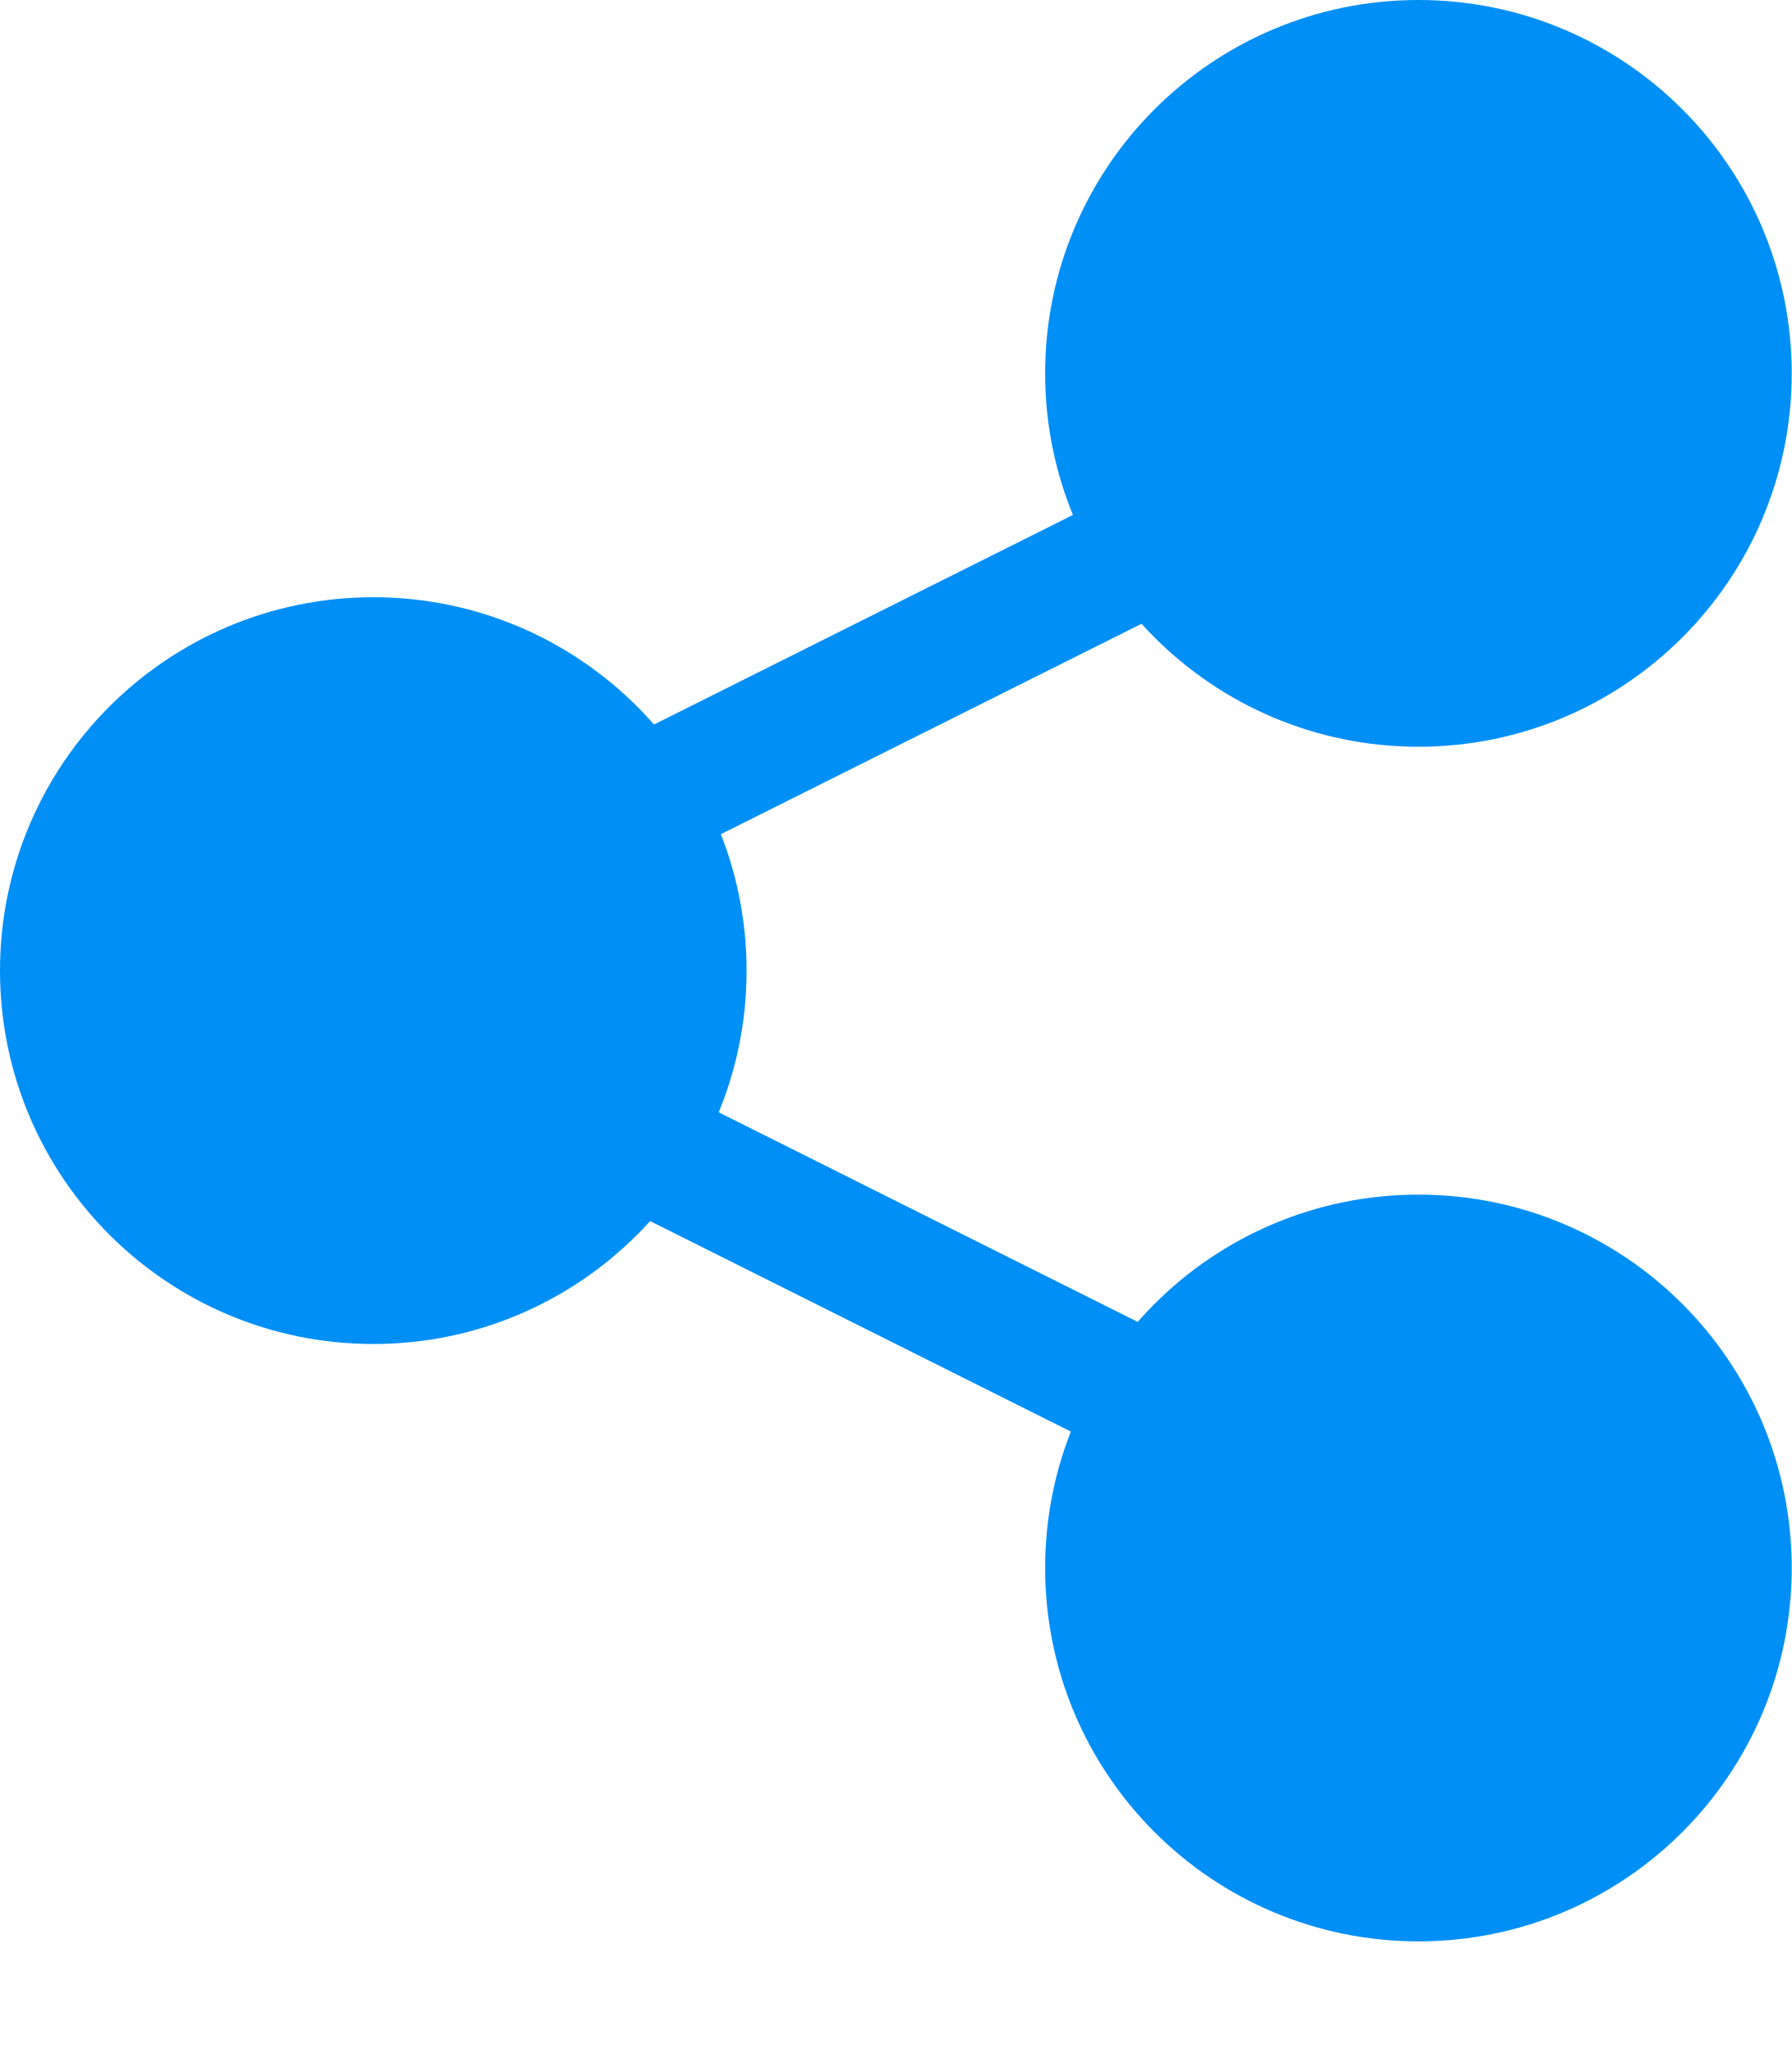
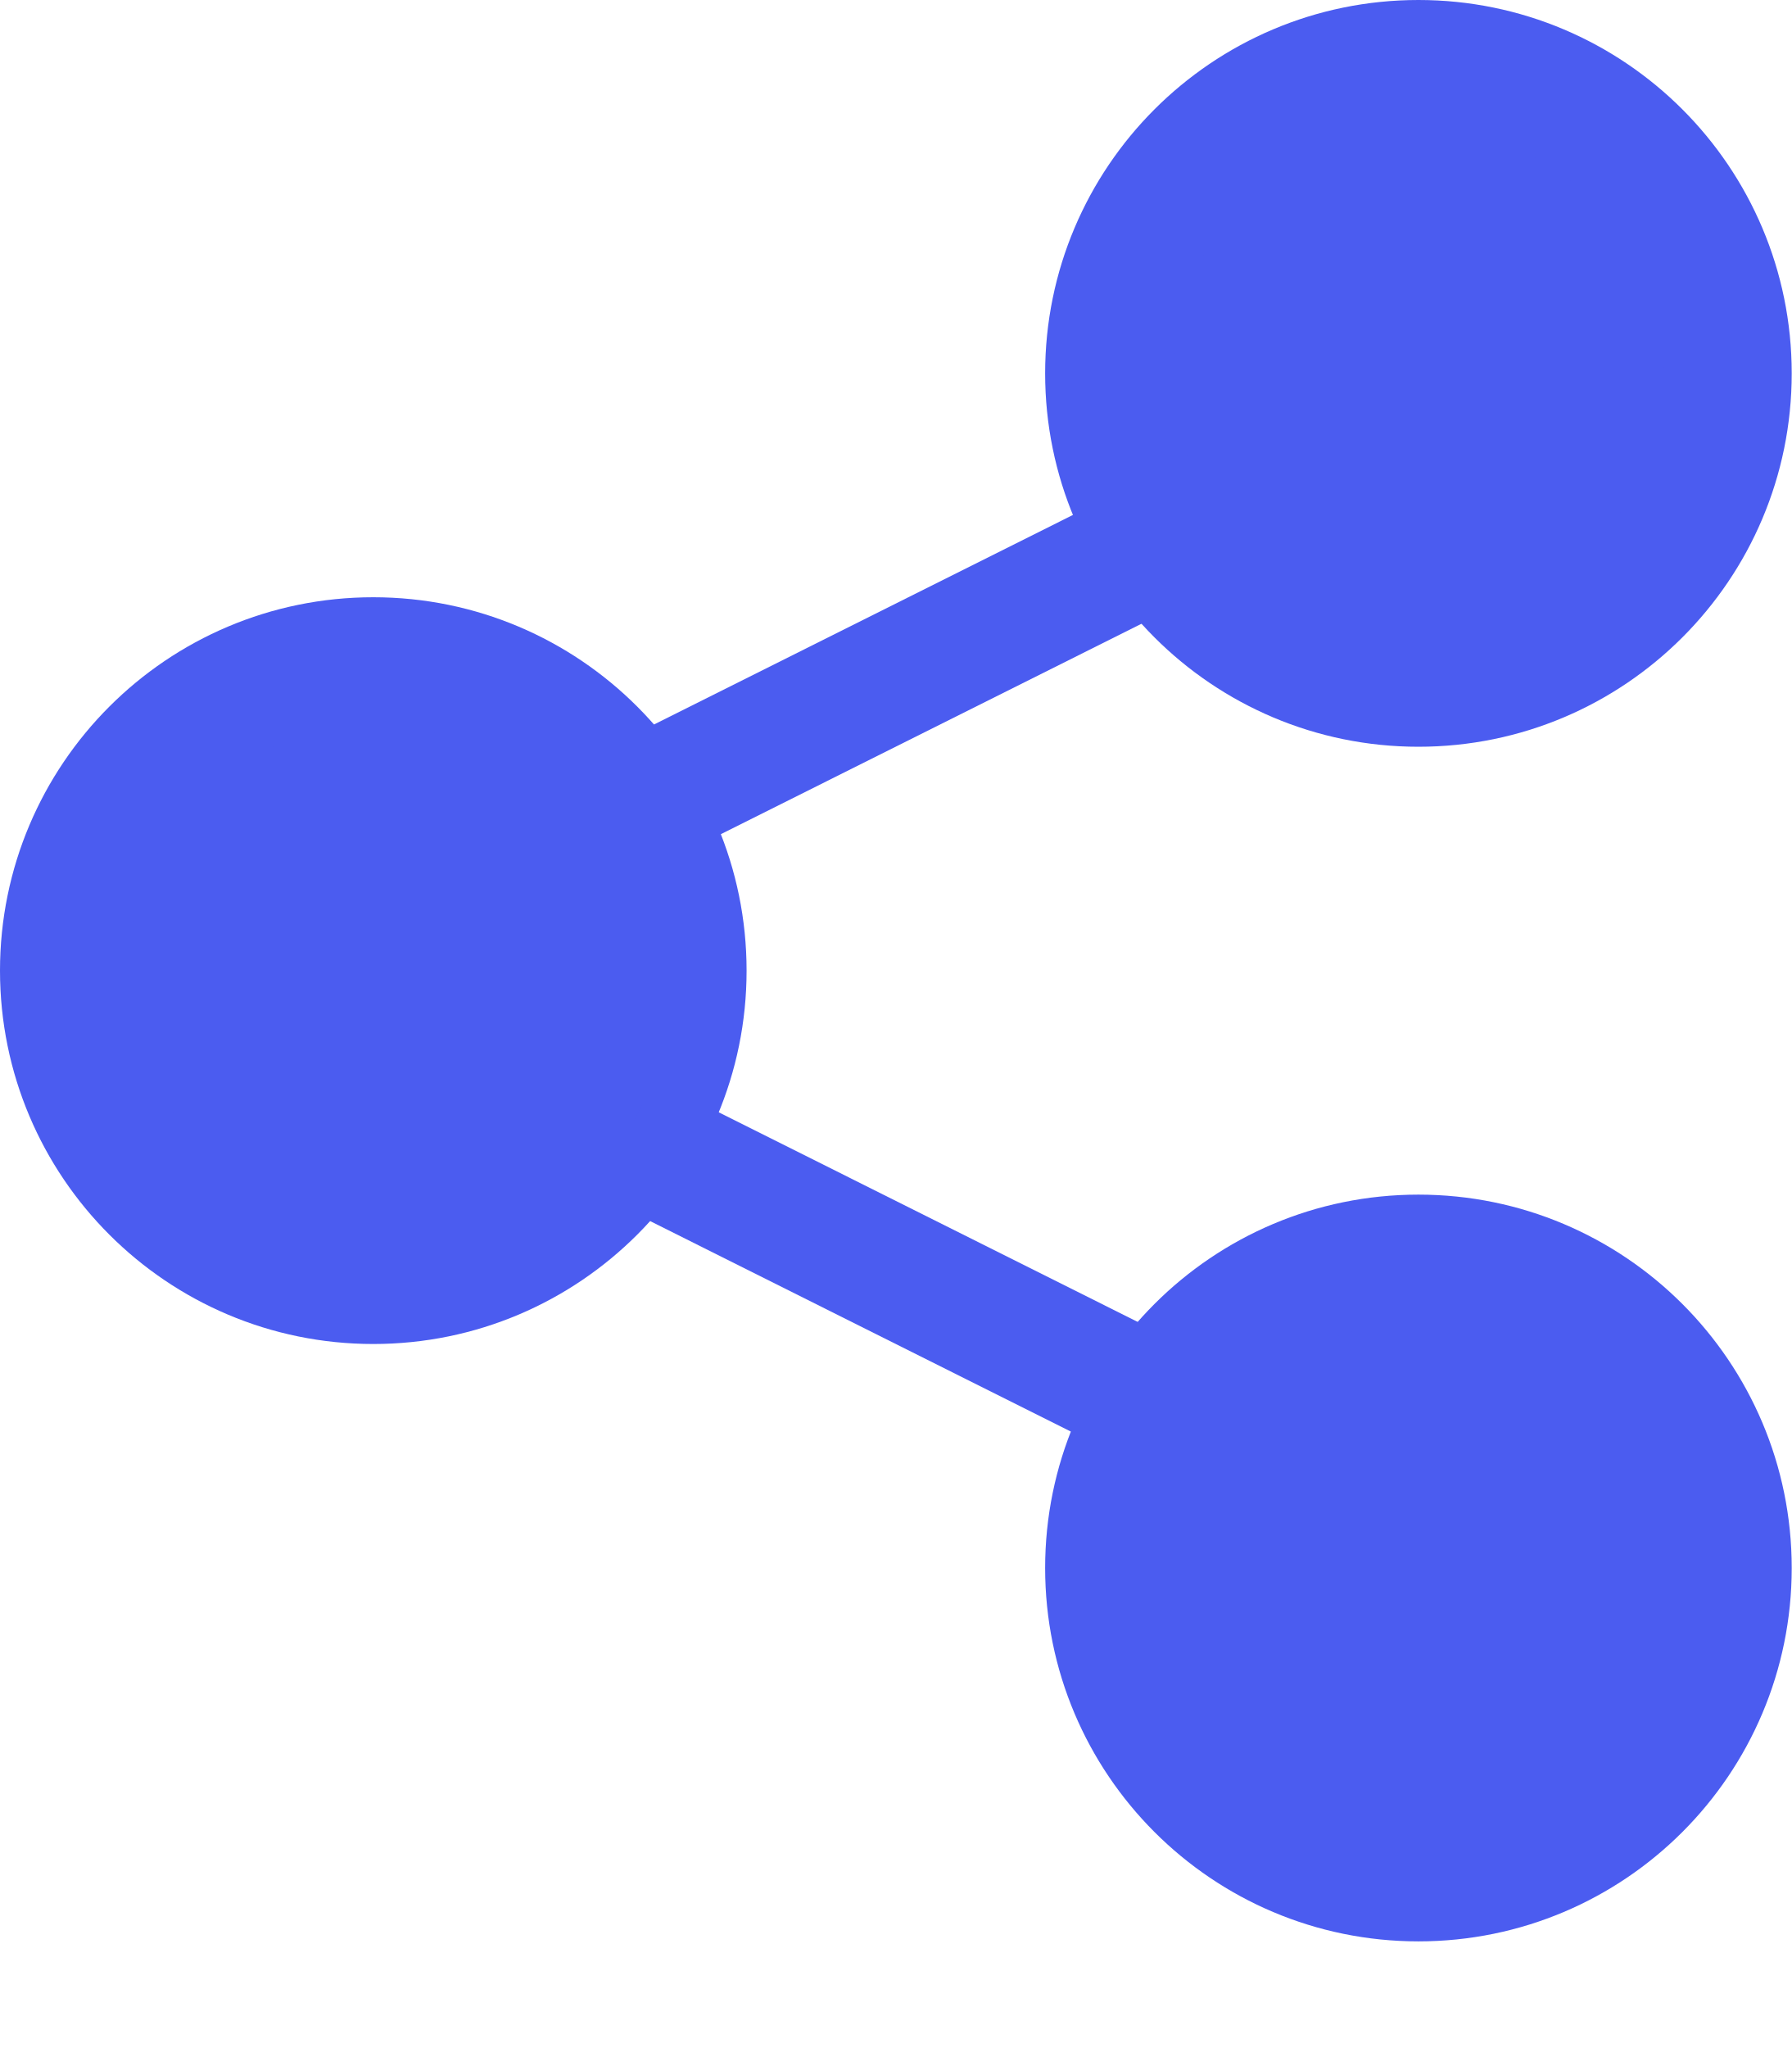
<svg xmlns="http://www.w3.org/2000/svg" width="14" height="16" viewBox="0 0 14 16" fill="none">
-   <circle cx="11.084" cy="12.25" r="2.417" fill="#008FF7" stroke="#008FF7" />
-   <circle cx="11.084" cy="2.917" r="2.417" fill="#008FF7" stroke="#008FF7" />
-   <circle cx="2.917" cy="7.583" r="2.417" fill="#008FF7" stroke="#008FF7" />
-   <line x1="4.443" y1="6.553" x2="9.11" y2="4.219" stroke="#008FF7" />
-   <line x1="4.891" y1="8.886" x2="9.557" y2="11.22" stroke="#008FF7" />
+   <circle cx="11.084" cy="12.25" r="2.417" fill="#4B5CF0" stroke="#4B5CF0" />
+   <circle cx="11.084" cy="2.917" r="2.417" fill="#4B5CF0" stroke="#4B5CF0" />
+   <circle cx="2.917" cy="7.583" r="2.417" fill="#4B5CF0" stroke="#4B5CF0" />
+   <line x1="4.443" y1="6.553" x2="9.11" y2="4.219" stroke="#4B5CF0" />
+   <line x1="4.891" y1="8.886" x2="9.557" y2="11.22" stroke="#4B5CF0" />
</svg>
